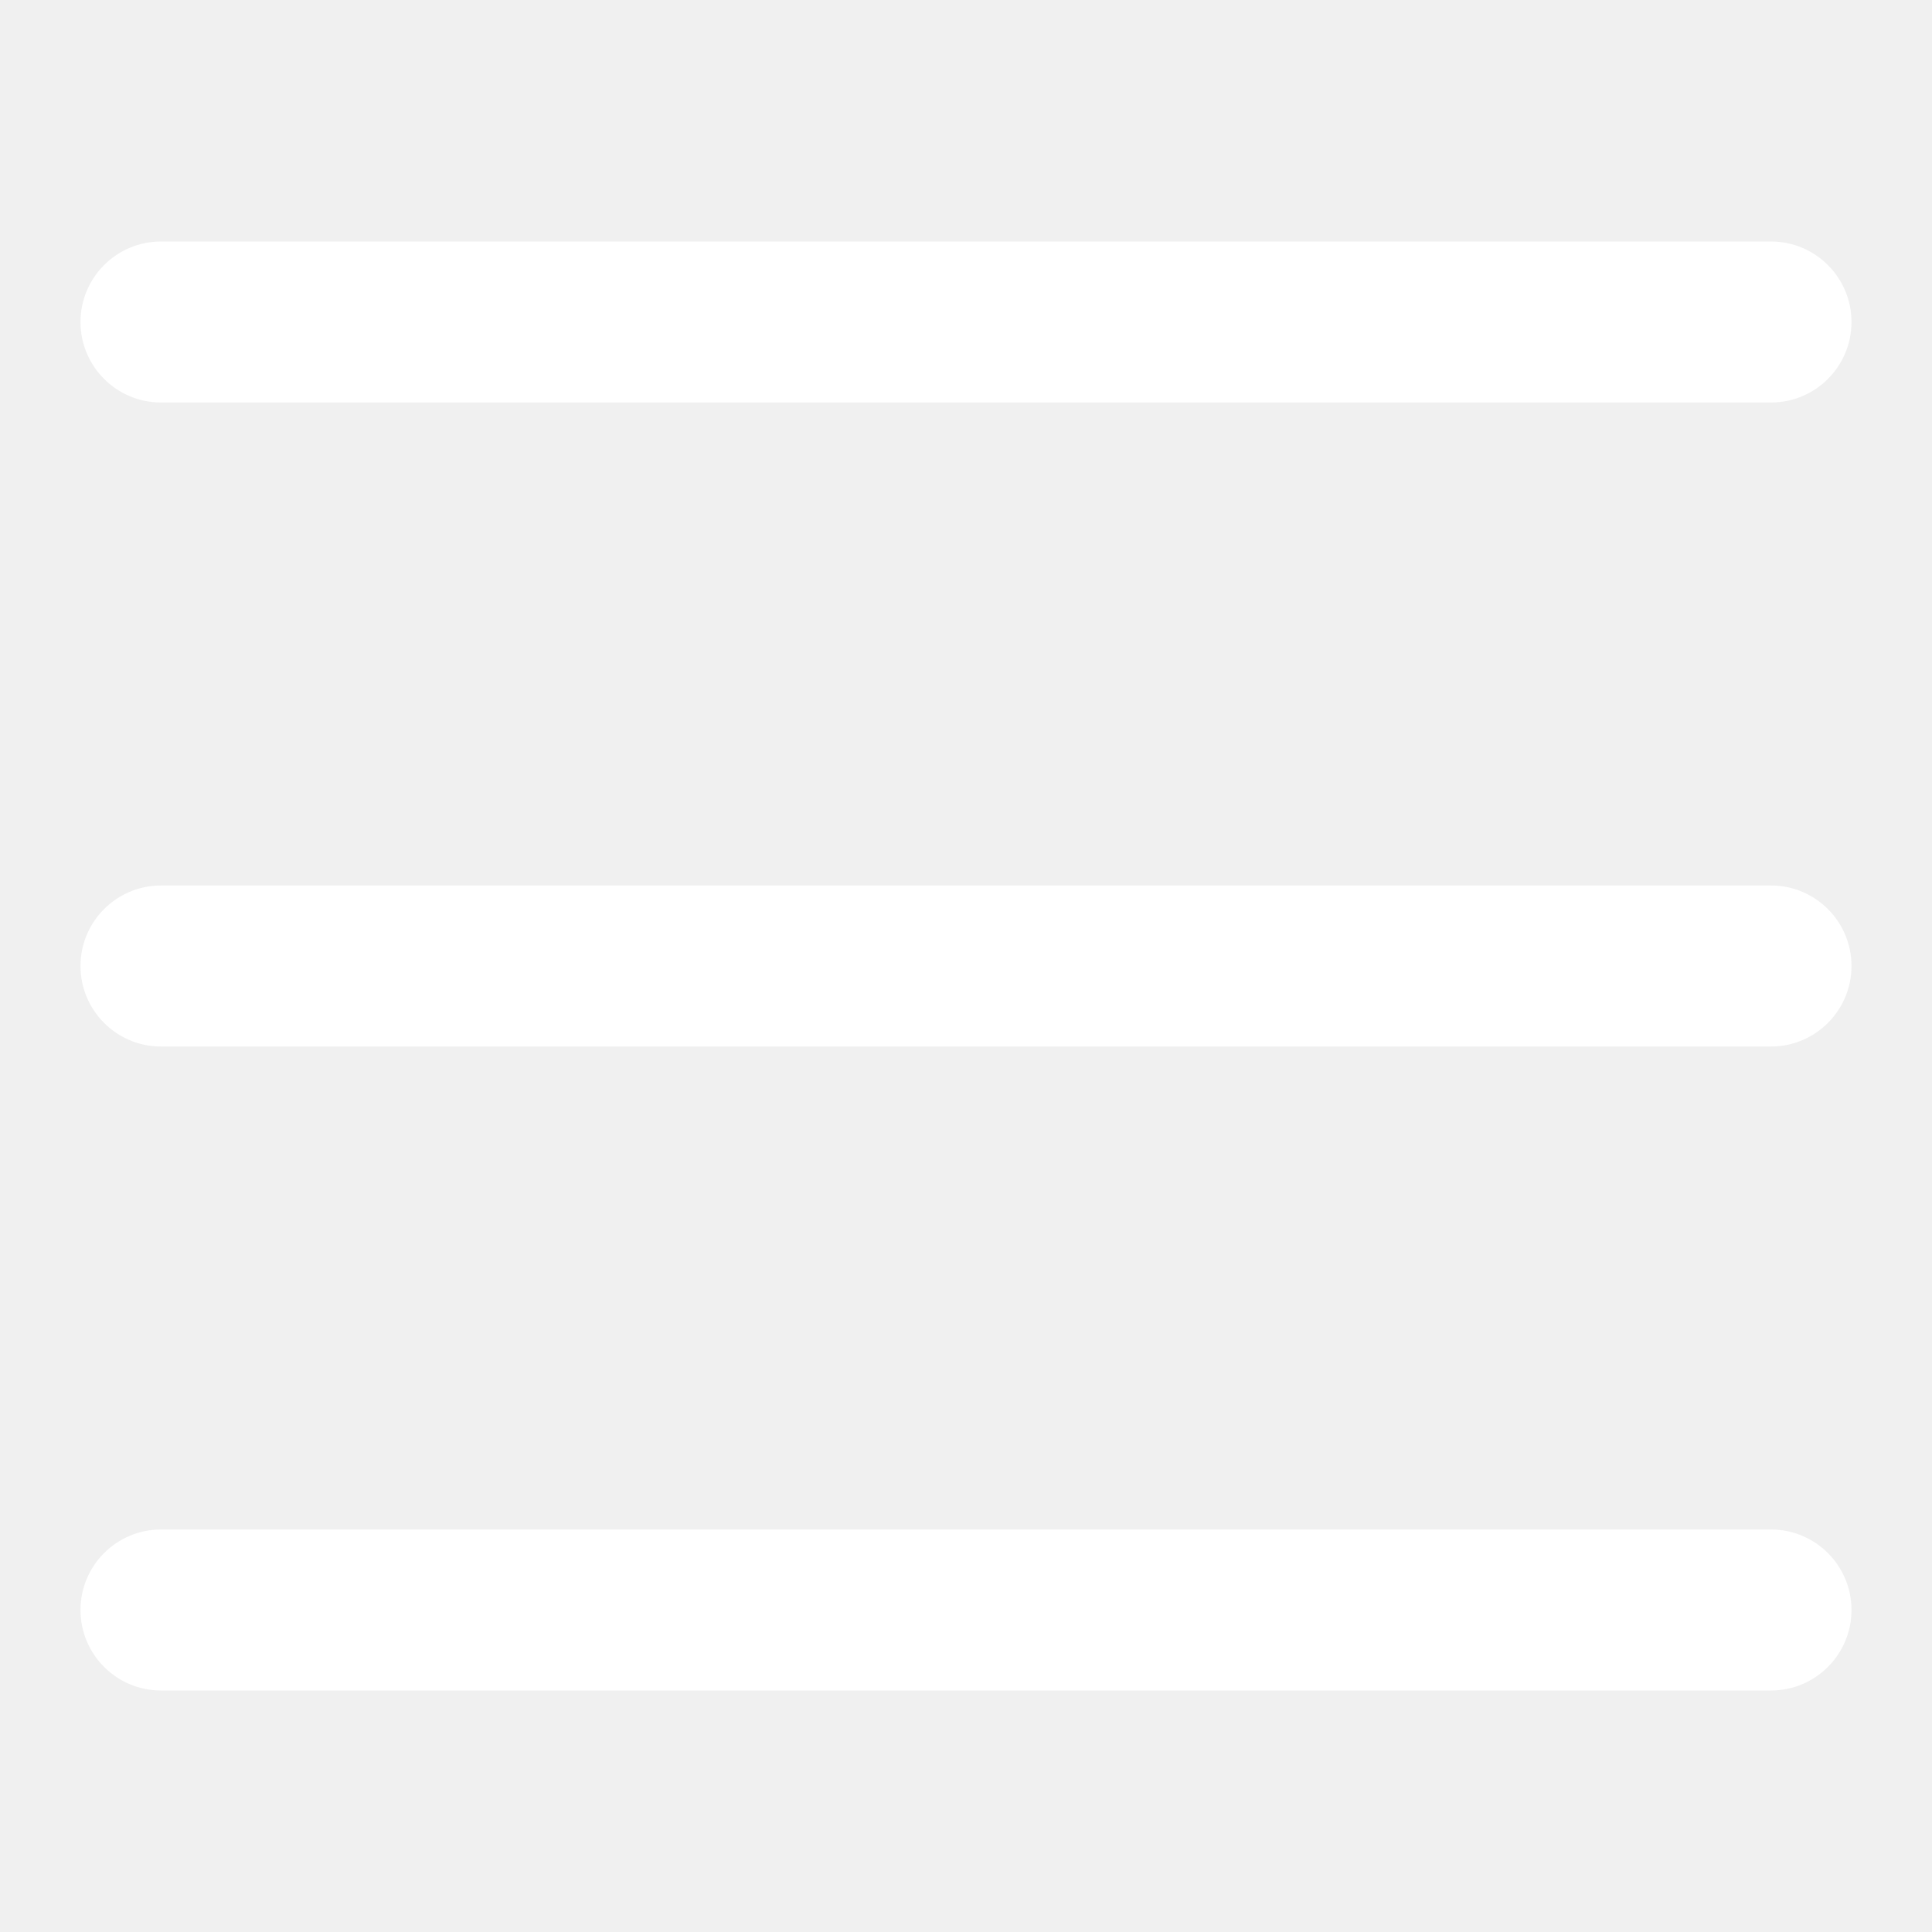
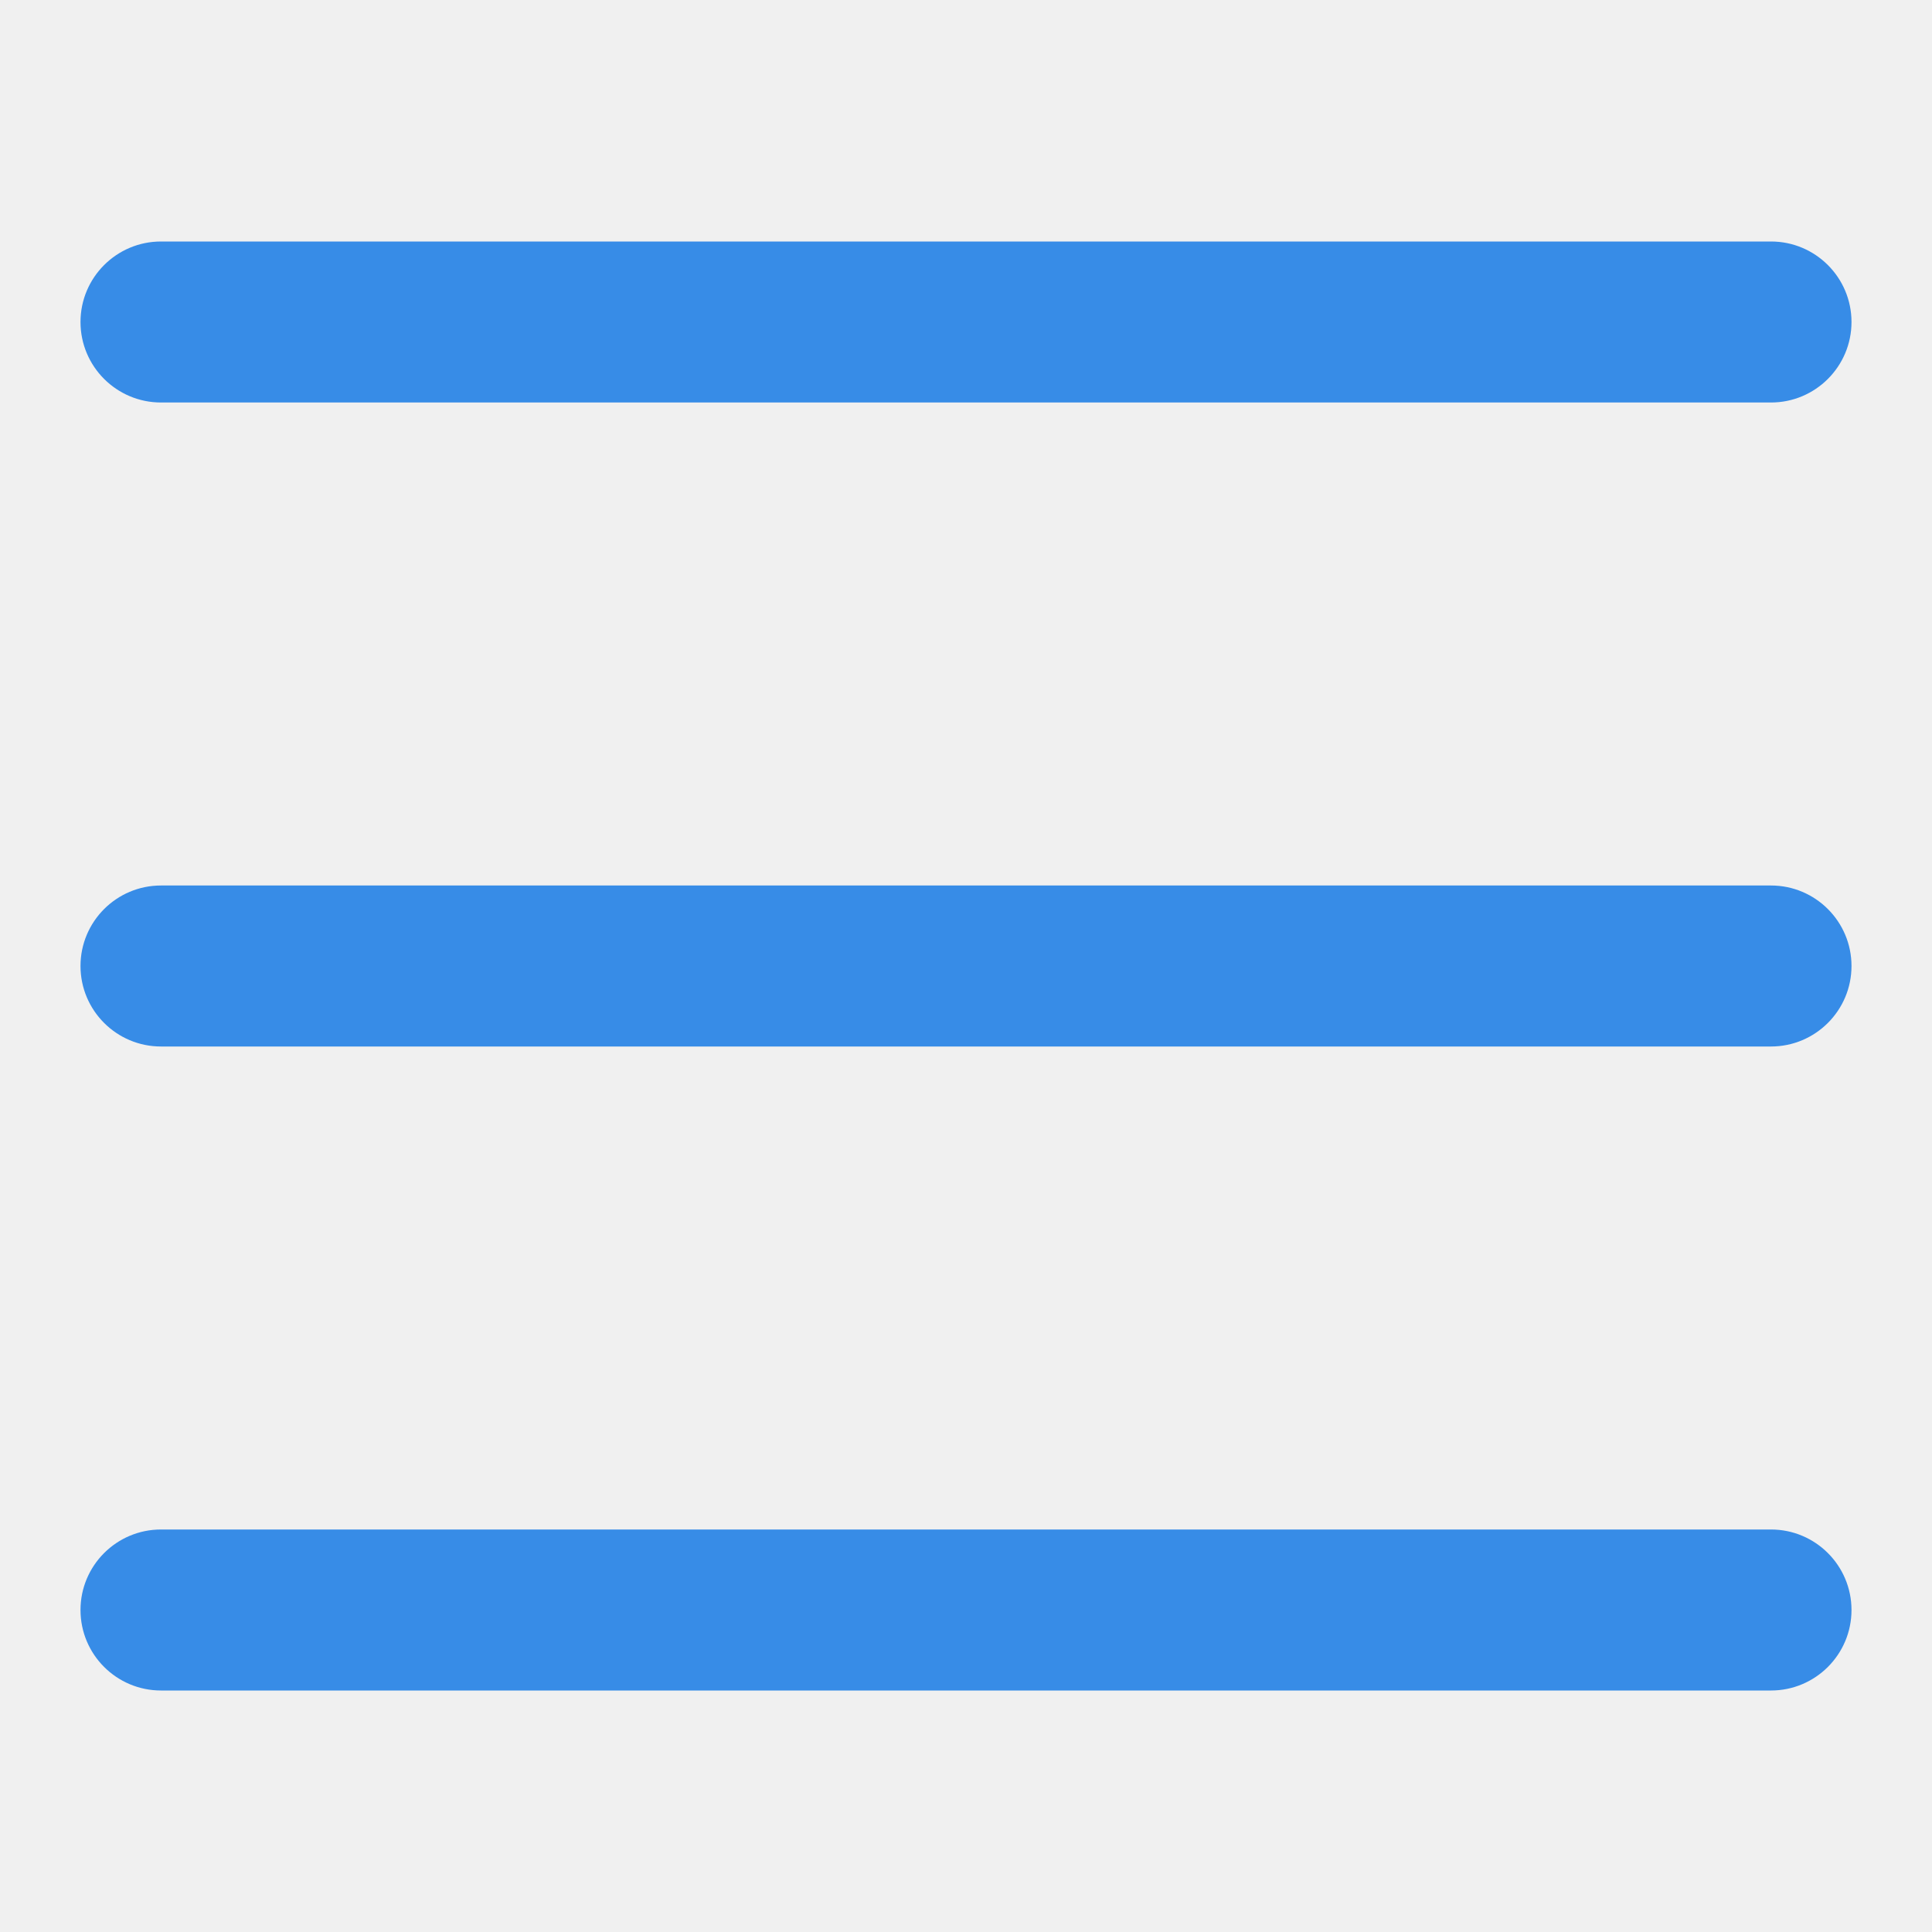
<svg xmlns="http://www.w3.org/2000/svg" width="800px" height="800px" viewBox="0 0 24 24" fill="none">
-   <path d="M1 12C1 11.448 1.448 11 2 11H22C22.552 11 23 11.448 23 12C23 12.552 22.552 13 22 13H2C1.448 13 1 12.552 1 12Z" fill="#fff" />
-   <path d="M1 4C1 3.448 1.448 3 2 3H22C22.552 3 23 3.448 23 4C23 4.552 22.552 5 22 5H2C1.448 5 1 4.552 1 4Z" fill="#fff" />
-   <path d="M1 20C1 19.448 1.448 19 2 19H22C22.552 19 23 19.448 23 20C23 20.552 22.552 21 22 21H2C1.448 21 1 20.552 1 20Z" fill="#fff" />
+   <path d="M1 12C1 11.448 1.448 11 2 11H22C22.552 11 23 11.448 23 12C23 12.552 22.552 13 22 13H2C1.448 13 1 12.552 1 12Z" fill="#378CE7" />
+   <path d="M1 4C1 3.448 1.448 3 2 3H22C22.552 3 23 3.448 23 4C23 4.552 22.552 5 22 5H2C1.448 5 1 4.552 1 4Z" fill="#378CE7" />
+   <path d="M1 20C1 19.448 1.448 19 2 19H22C22.552 19 23 19.448 23 20C23 20.552 22.552 21 22 21H2C1.448 21 1 20.552 1 20Z" fill="#378CE7" />
</svg>
